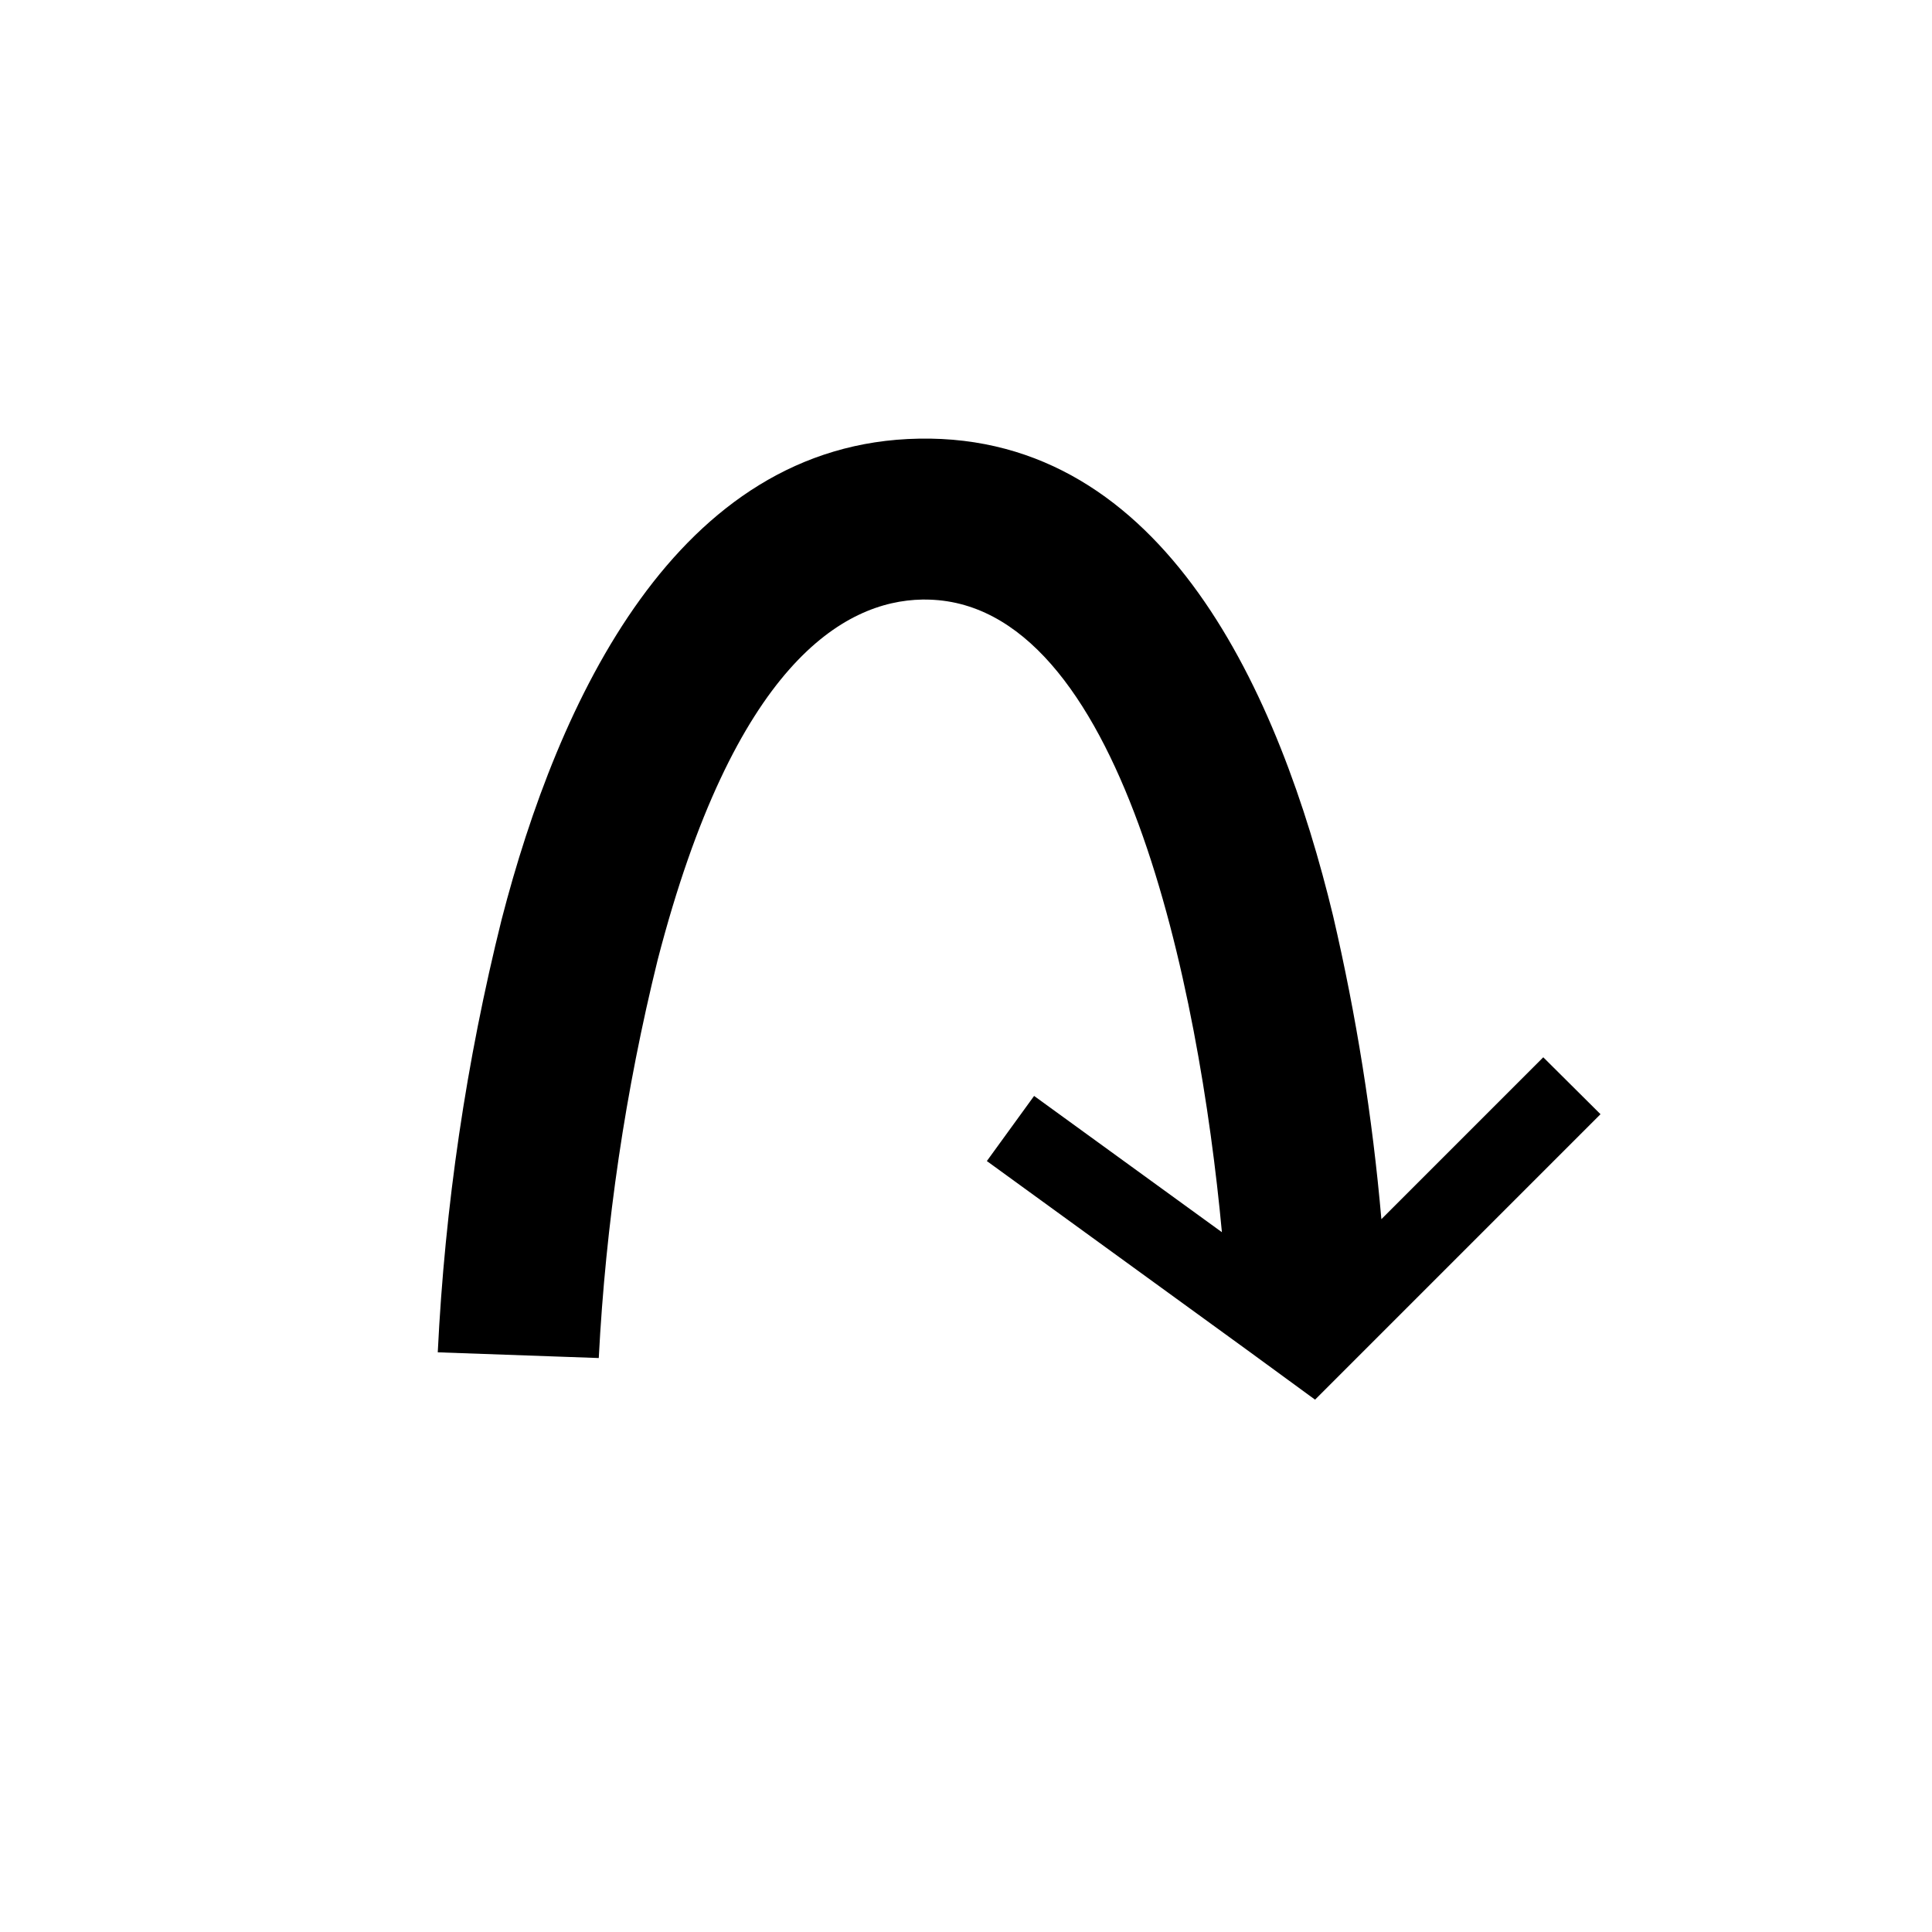
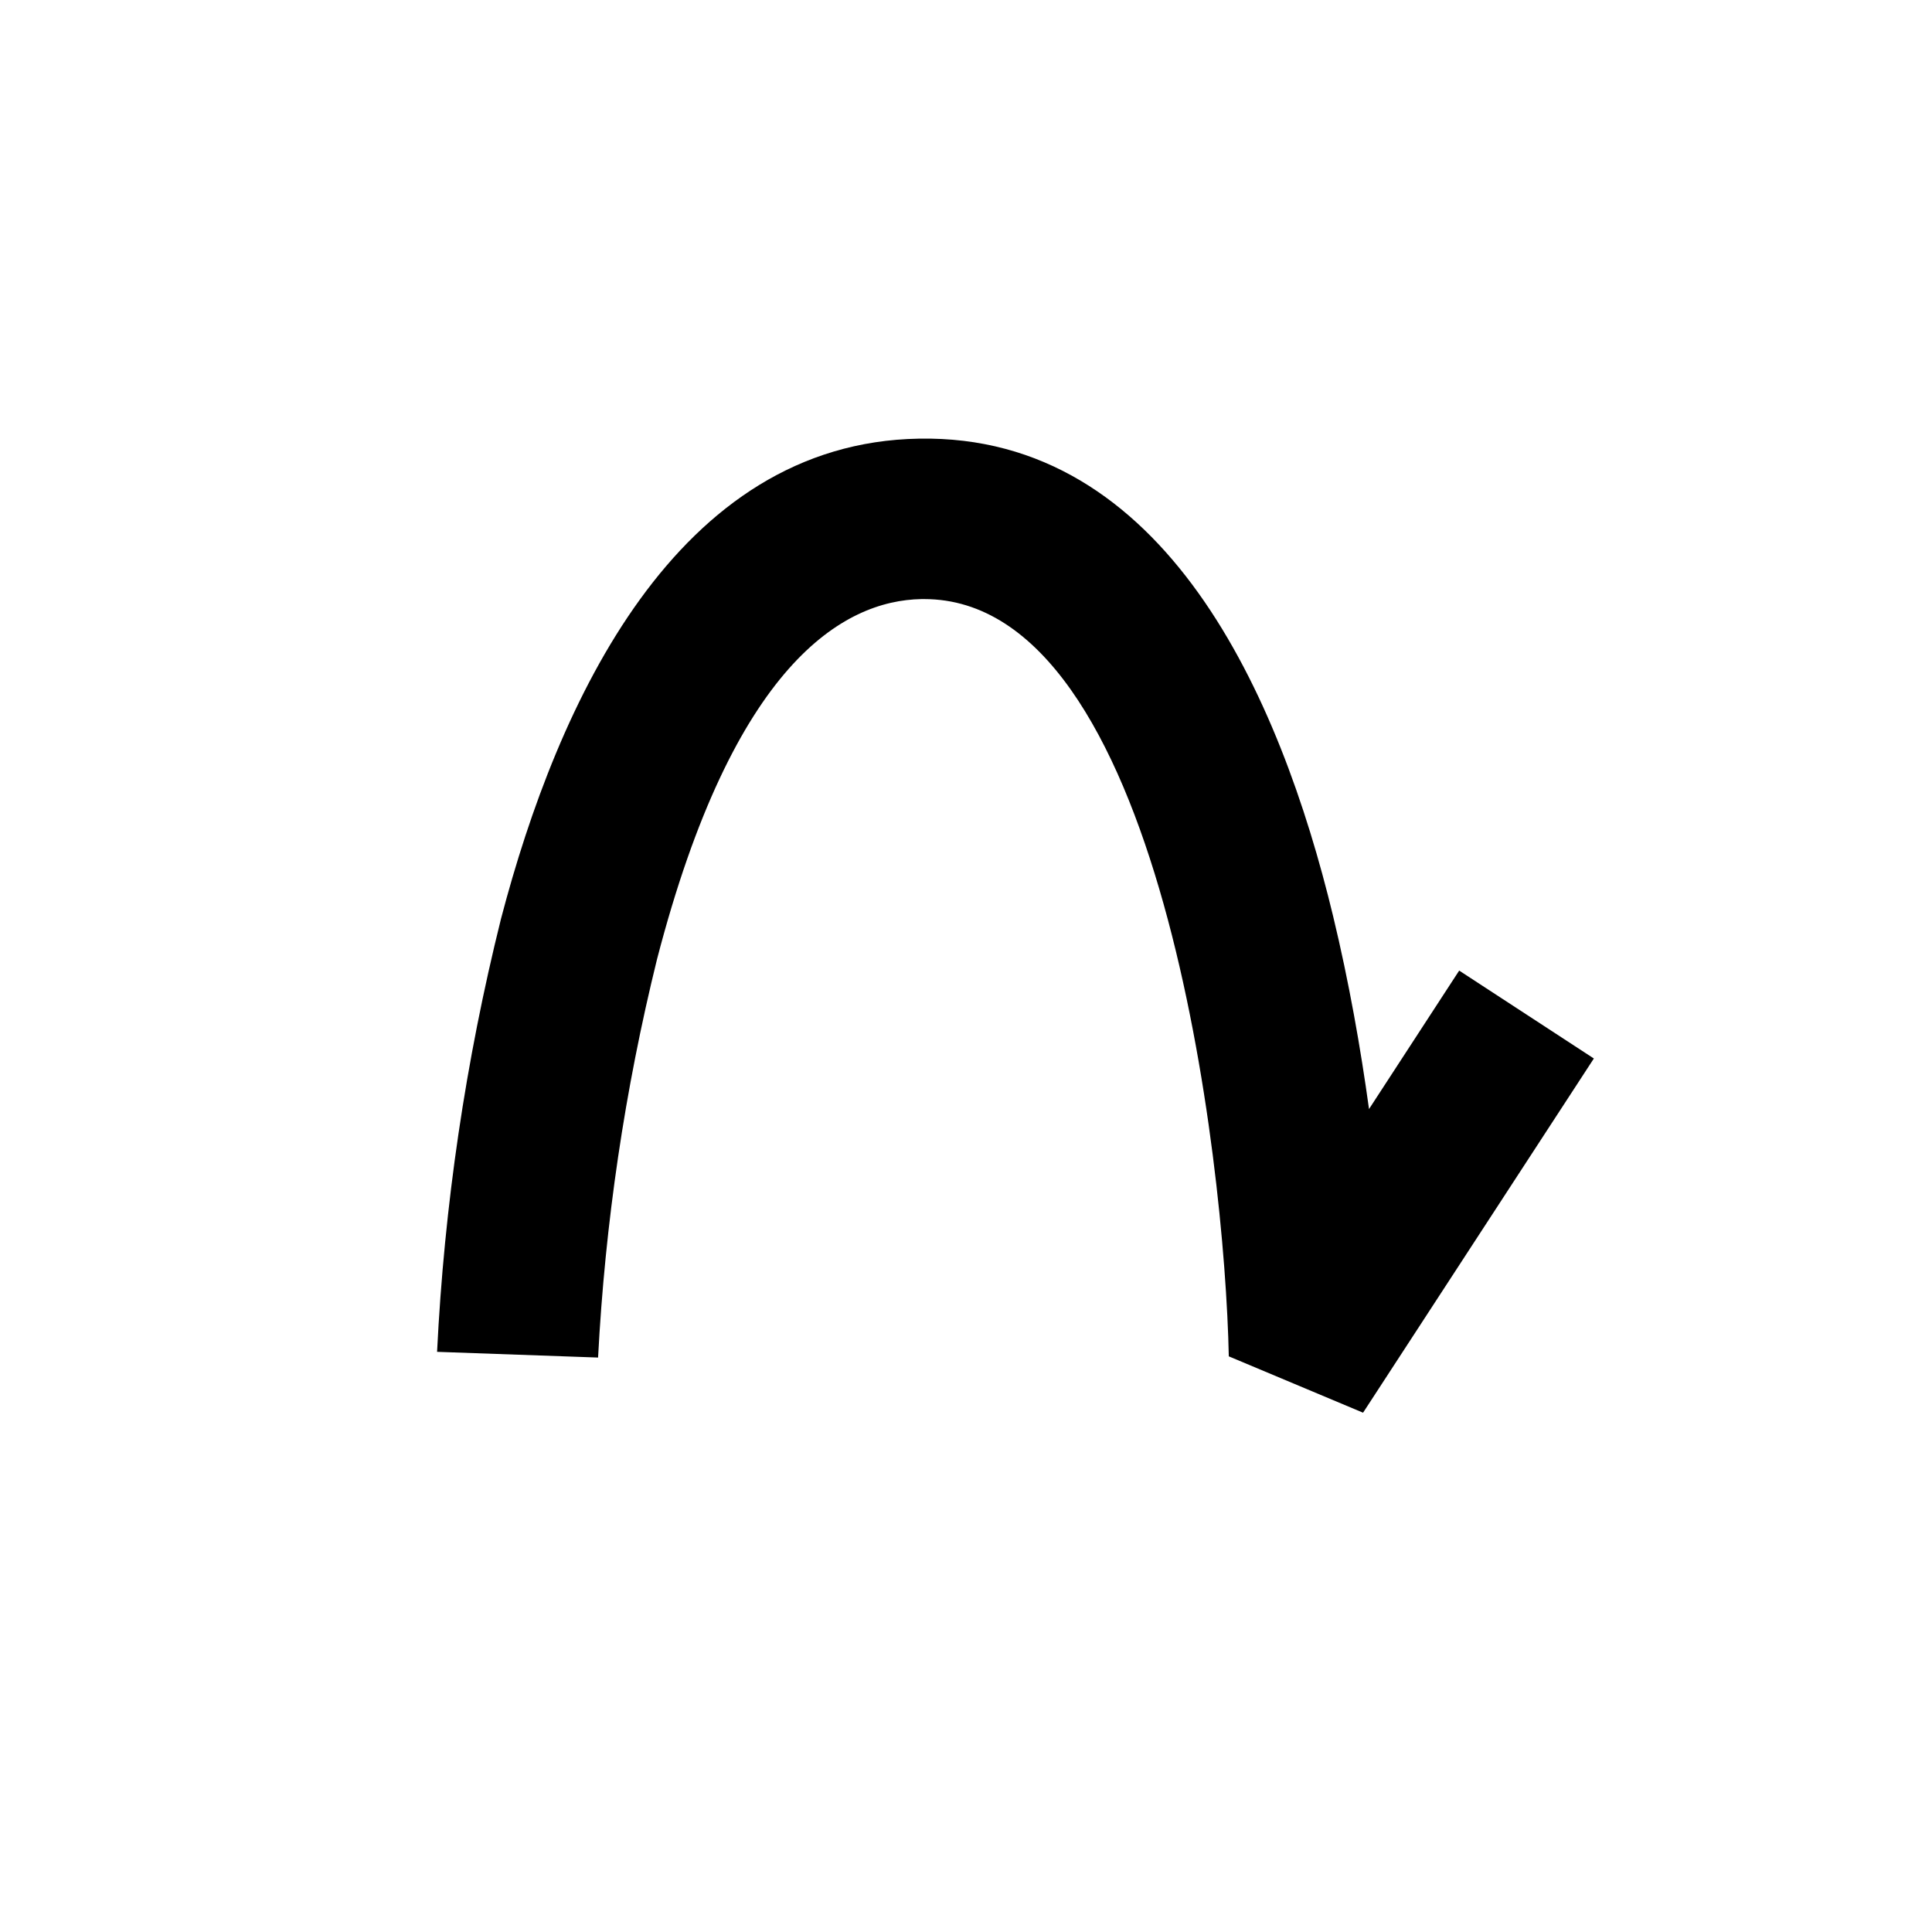
<svg xmlns="http://www.w3.org/2000/svg" width="48" height="48" viewBox="0 0 48 48" fill="none">
-   <path d="M39.764 27.682L34.512 32.934L34.112 33.334L33.8 33.646L32.672 34.774L31.2 33.698L31.044 33.584L30.532 33.212L24.518 28.846L25.692 27.228L30.358 30.614C29.794 24.56 27.866 14.896 22.978 14.896H22.912C20.964 14.93 18.242 16.51 16.34 23.846C15.539 27.09 15.049 30.403 14.876 33.74L10.876 33.598C11.053 29.969 11.585 26.366 12.464 22.84C13.856 17.452 16.8 11 22.834 10.898C28.95 10.788 31.8 17.286 33.12 22.754C33.698 25.235 34.099 27.753 34.32 30.29L38.342 26.268L39.764 27.682Z" fill="currentColor" />
+   <path d="M39.599 26.298L33.865 35.098L30.529 33.698C30.431 28.804 28.827 14.884 22.961 14.884H22.895C20.947 14.918 18.225 16.498 16.323 23.834C15.523 27.078 15.033 30.391 14.859 33.728L10.859 33.586C11.037 29.957 11.569 26.354 12.447 22.828C13.855 17.452 16.799 11 22.833 10.898C28.949 10.788 31.799 17.286 33.119 22.754C33.519 24.41 33.807 26.06 34.013 27.554L36.253 24.114L39.599 26.298Z" fill="currentColor" />
</svg>
